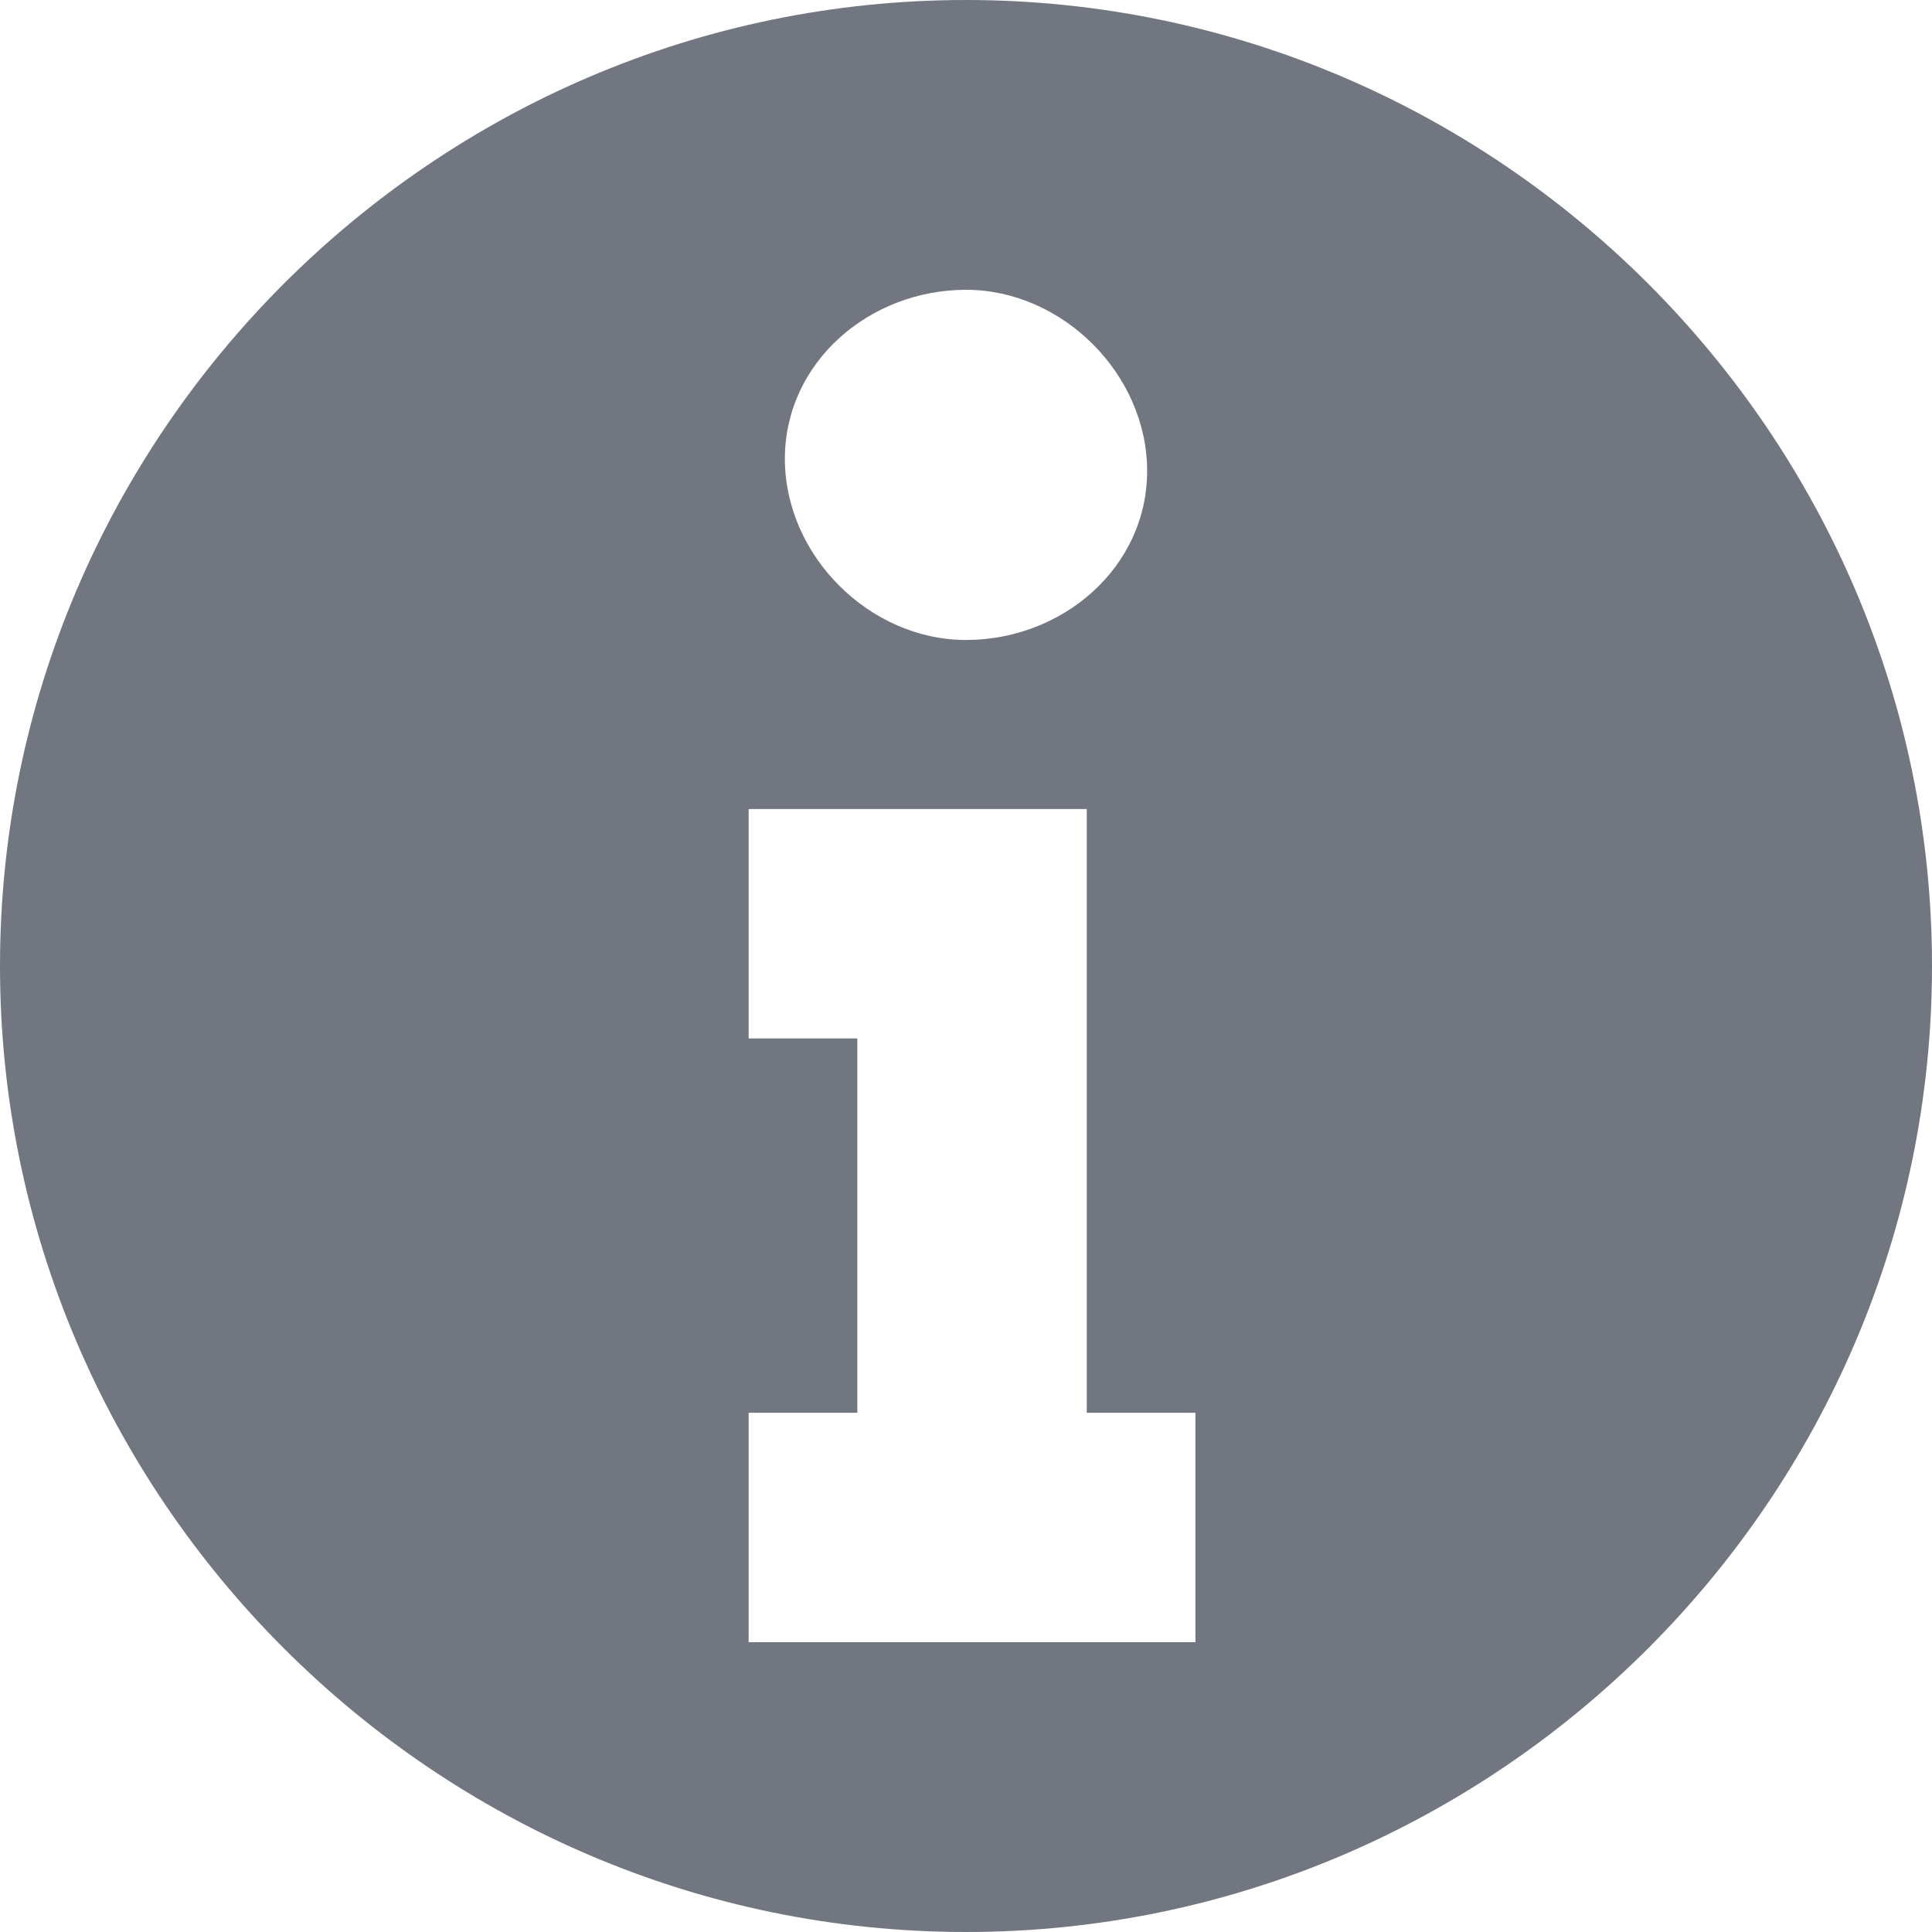
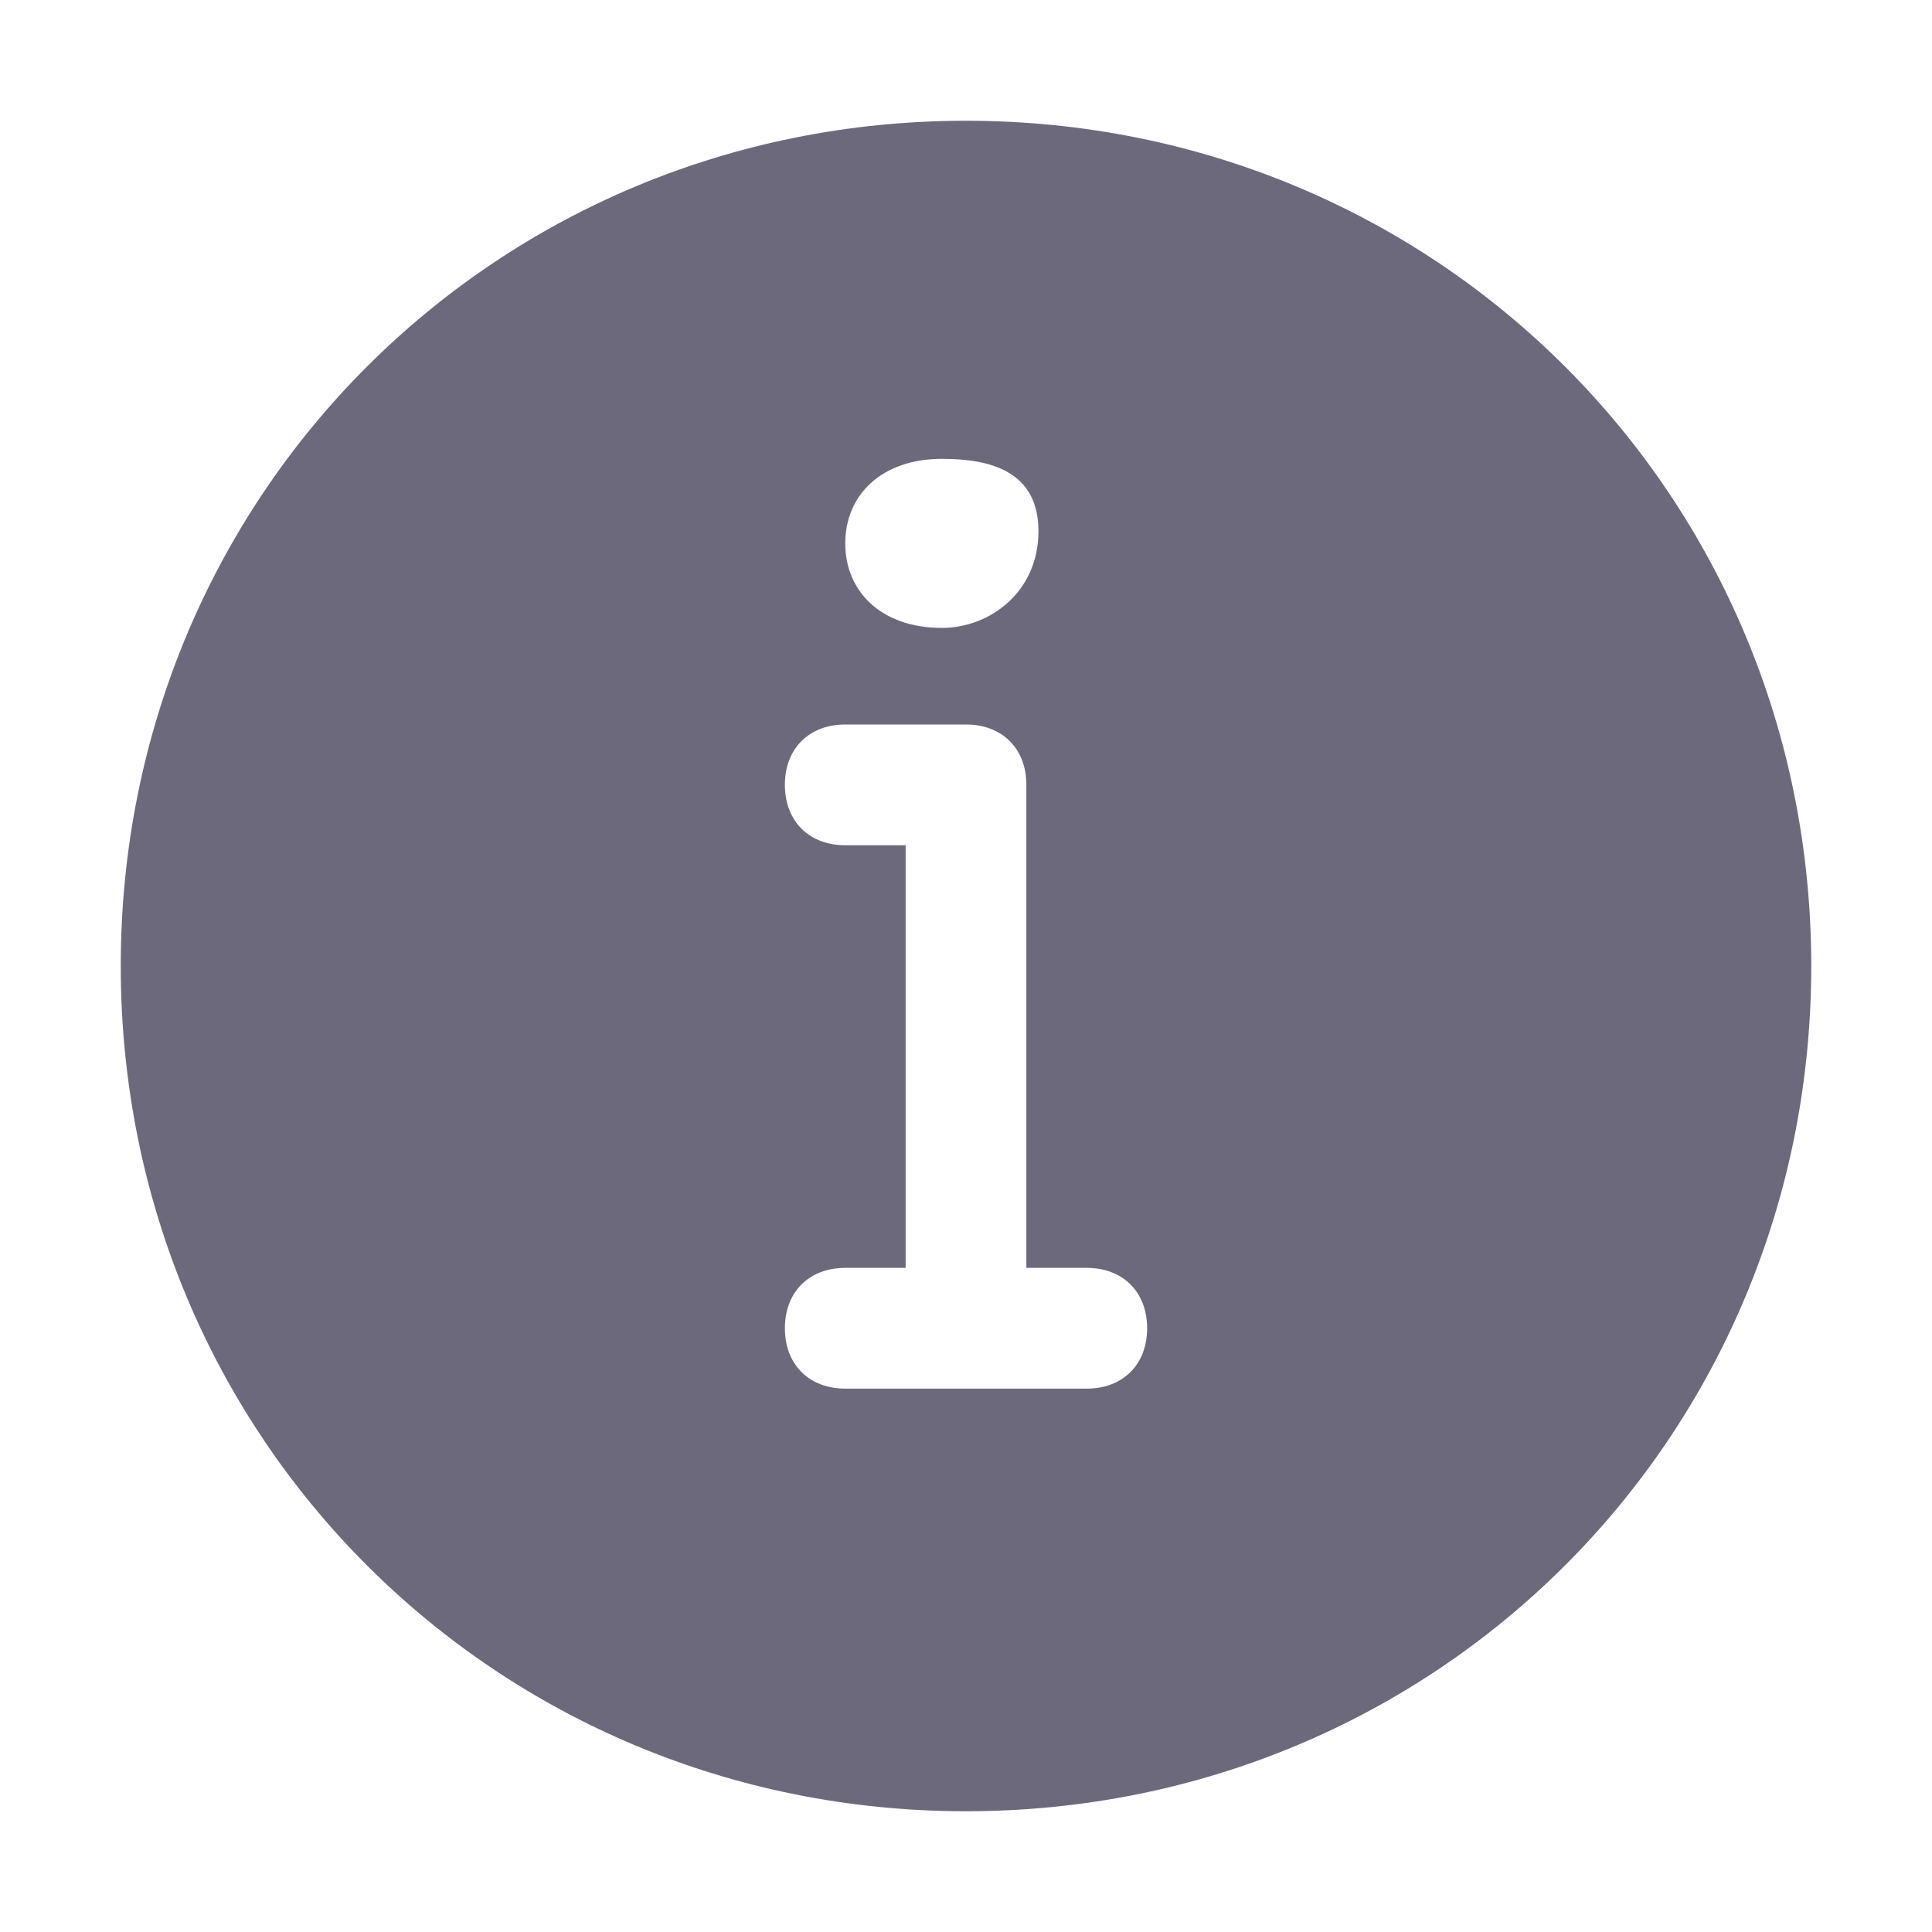
<svg xmlns="http://www.w3.org/2000/svg" version="1.1" id="Layer_1" x="0px" y="0px" viewBox="0 0 16 16" style="enable-background:new 0 0 16 16;" xml:space="preserve">
  <style type="text/css">
- 	.st0{fill:#727680;}
+ 	.st0{fill-rule:evenodd;clip-rule:evenodd;fill:#6D697D;}
</style>
-   <path class="st0" d="M8,0C3.6,0,0,3.6,0,8c0,4.4,3.6,8,8,8c4.4,0,8-3.6,8-8C16,3.6,12.4,0,8,0z M8,2.4c0.8,0,1.5,0.7,1.5,1.5  S8.8,5.3,8,5.3c-0.8,0-1.5-0.7-1.5-1.5S7.2,2.4,8,2.4z M9.8,13.6H6.2v-1.9h0.9V8.6H6.2V6.7H9v5h0.9V13.6z" />
+   <path class="st0" d="M8,15c3.9,0,7-3.1,7-7c0-3.9-3.1-7-7-7C4.1,1,1,4.1,1,8C1,11.9,4.1,15,8,15z M9.5,11c0,0.3-0.2,0.5-0.5,0.5H8H7  c-0.3,0-0.5-0.2-0.5-0.5s0.2-0.5,0.5-0.5h0.5V7H7C6.7,7,6.5,6.8,6.5,6.5S6.7,6,7,6h1c0.3,0,0.5,0.2,0.5,0.5v4H9  C9.3,10.5,9.5,10.7,9.5,11z M7.8,5.2c0.4,0,0.8-0.3,0.8-0.8S8.2,3.8,7.8,3.8C7.3,3.8,7,4.1,7,4.5S7.3,5.2,7.8,5.2z" />
</svg>
